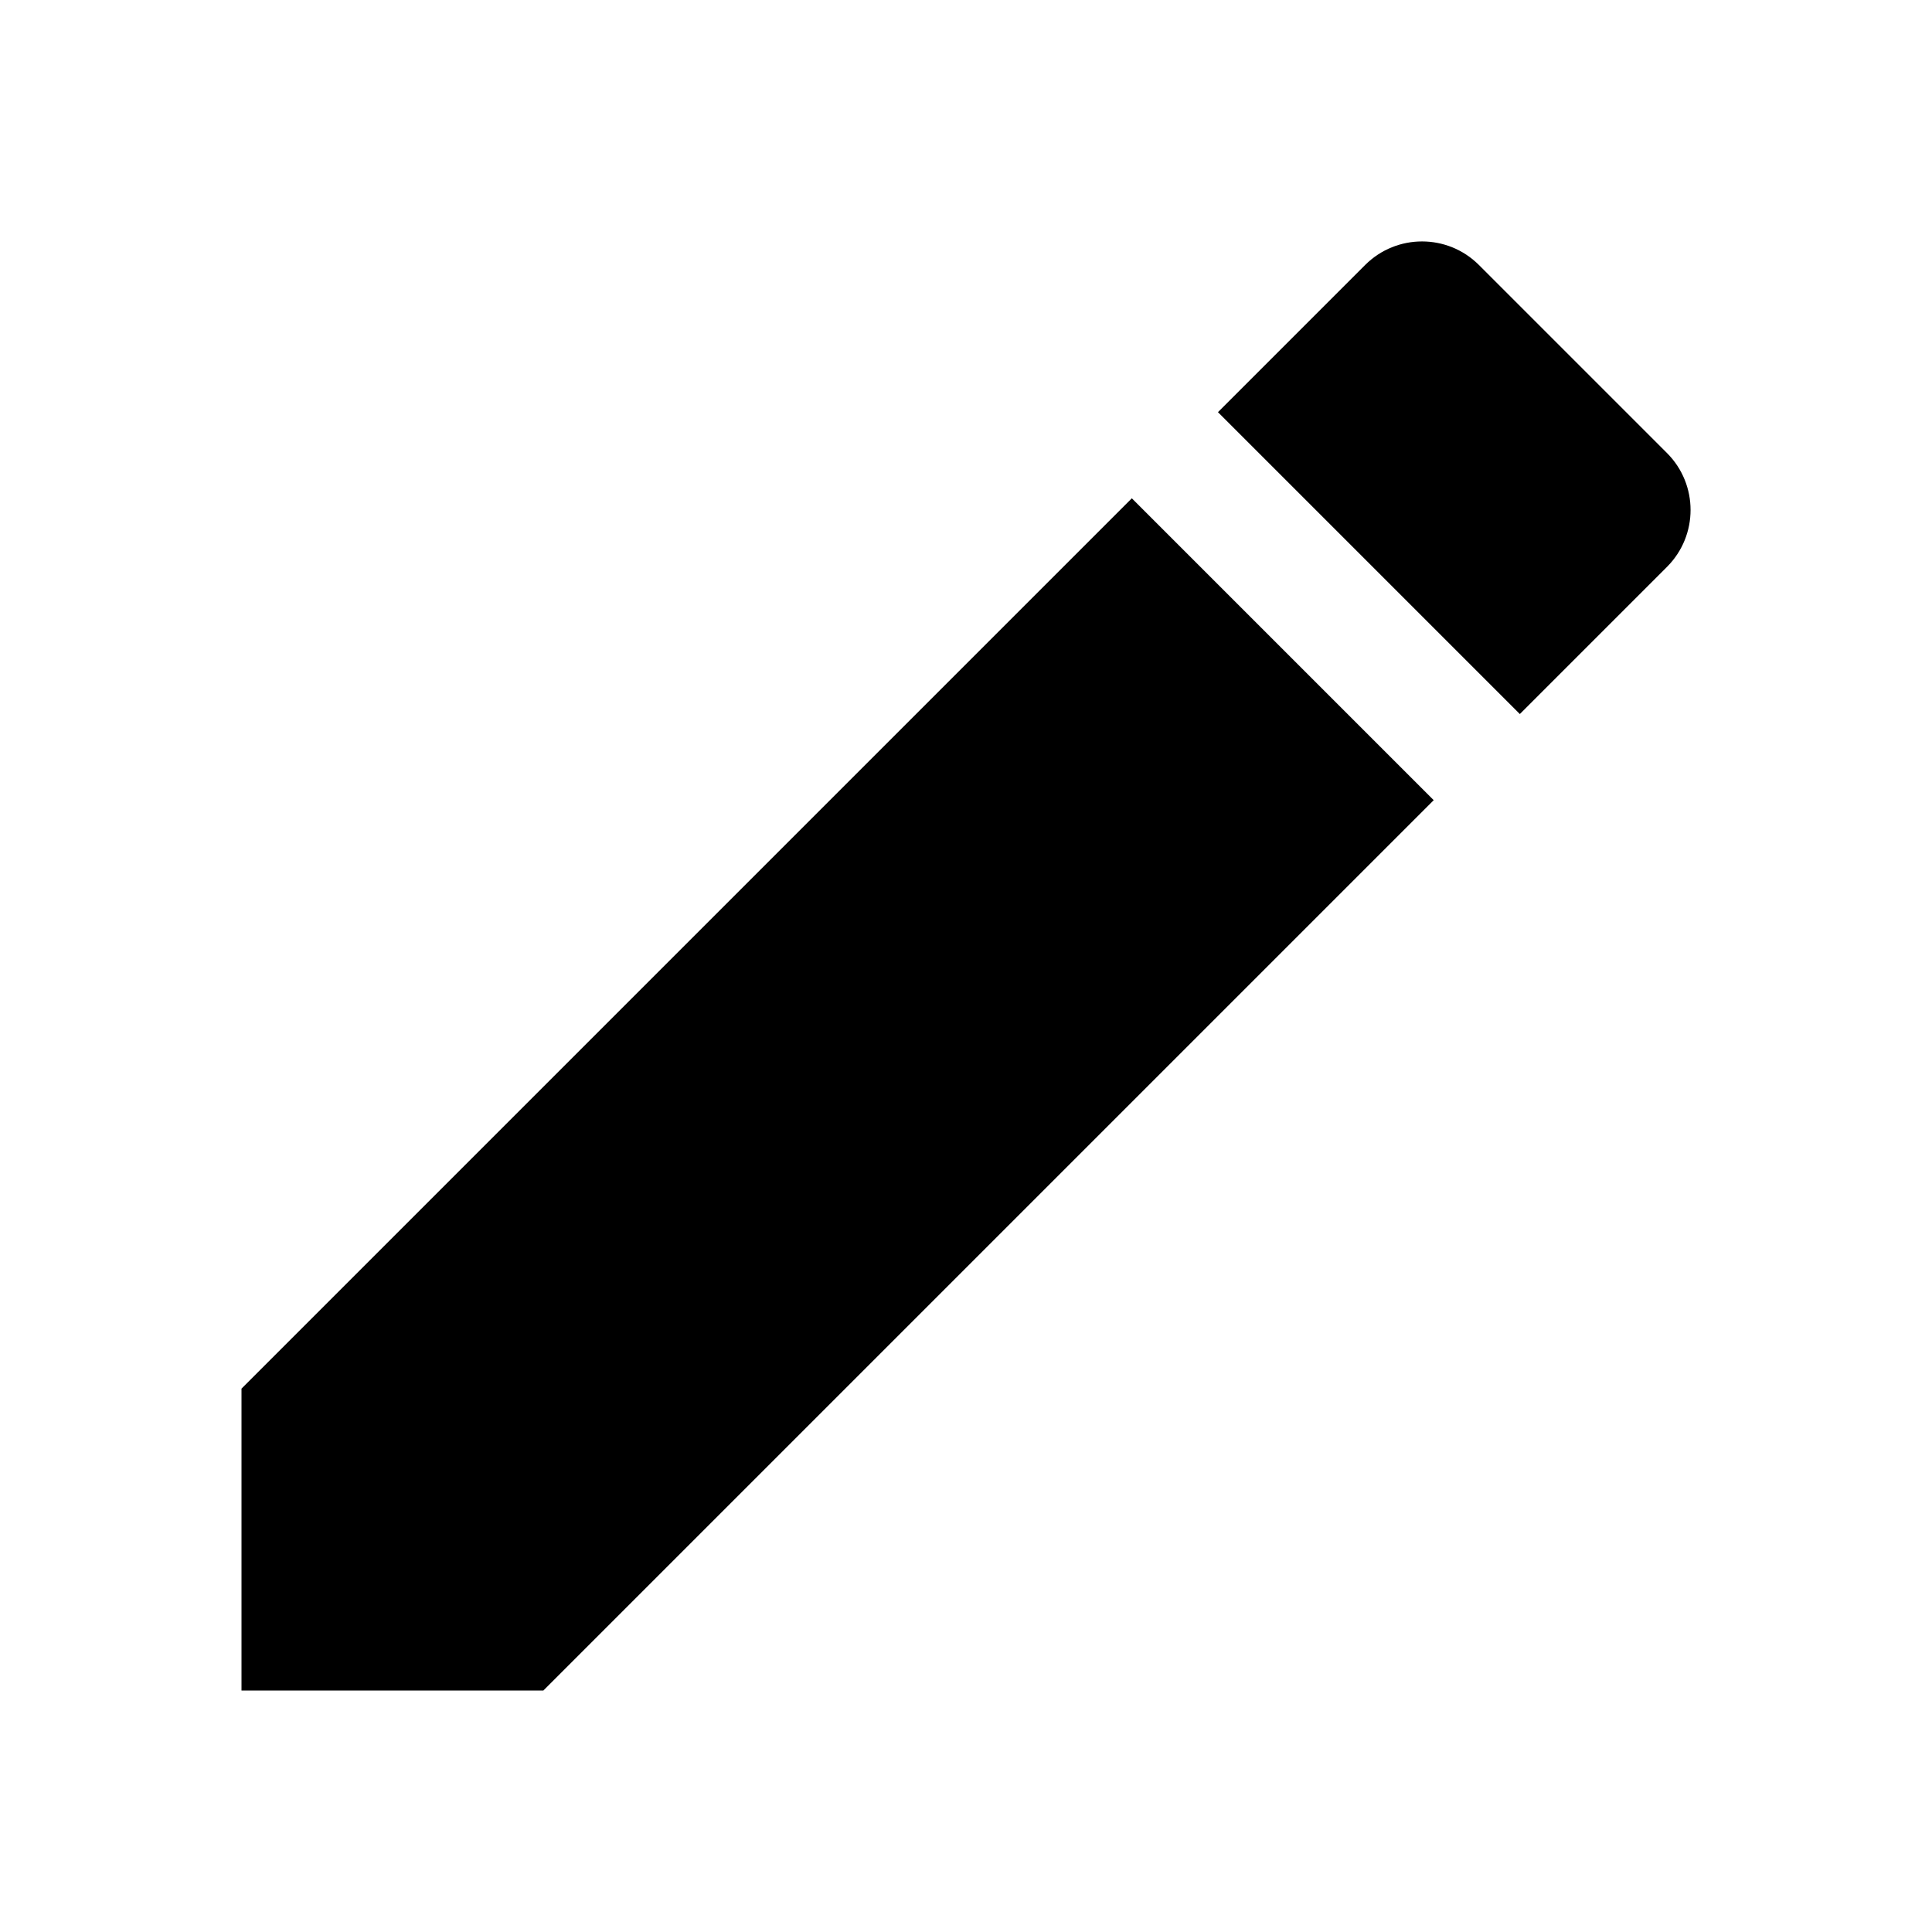
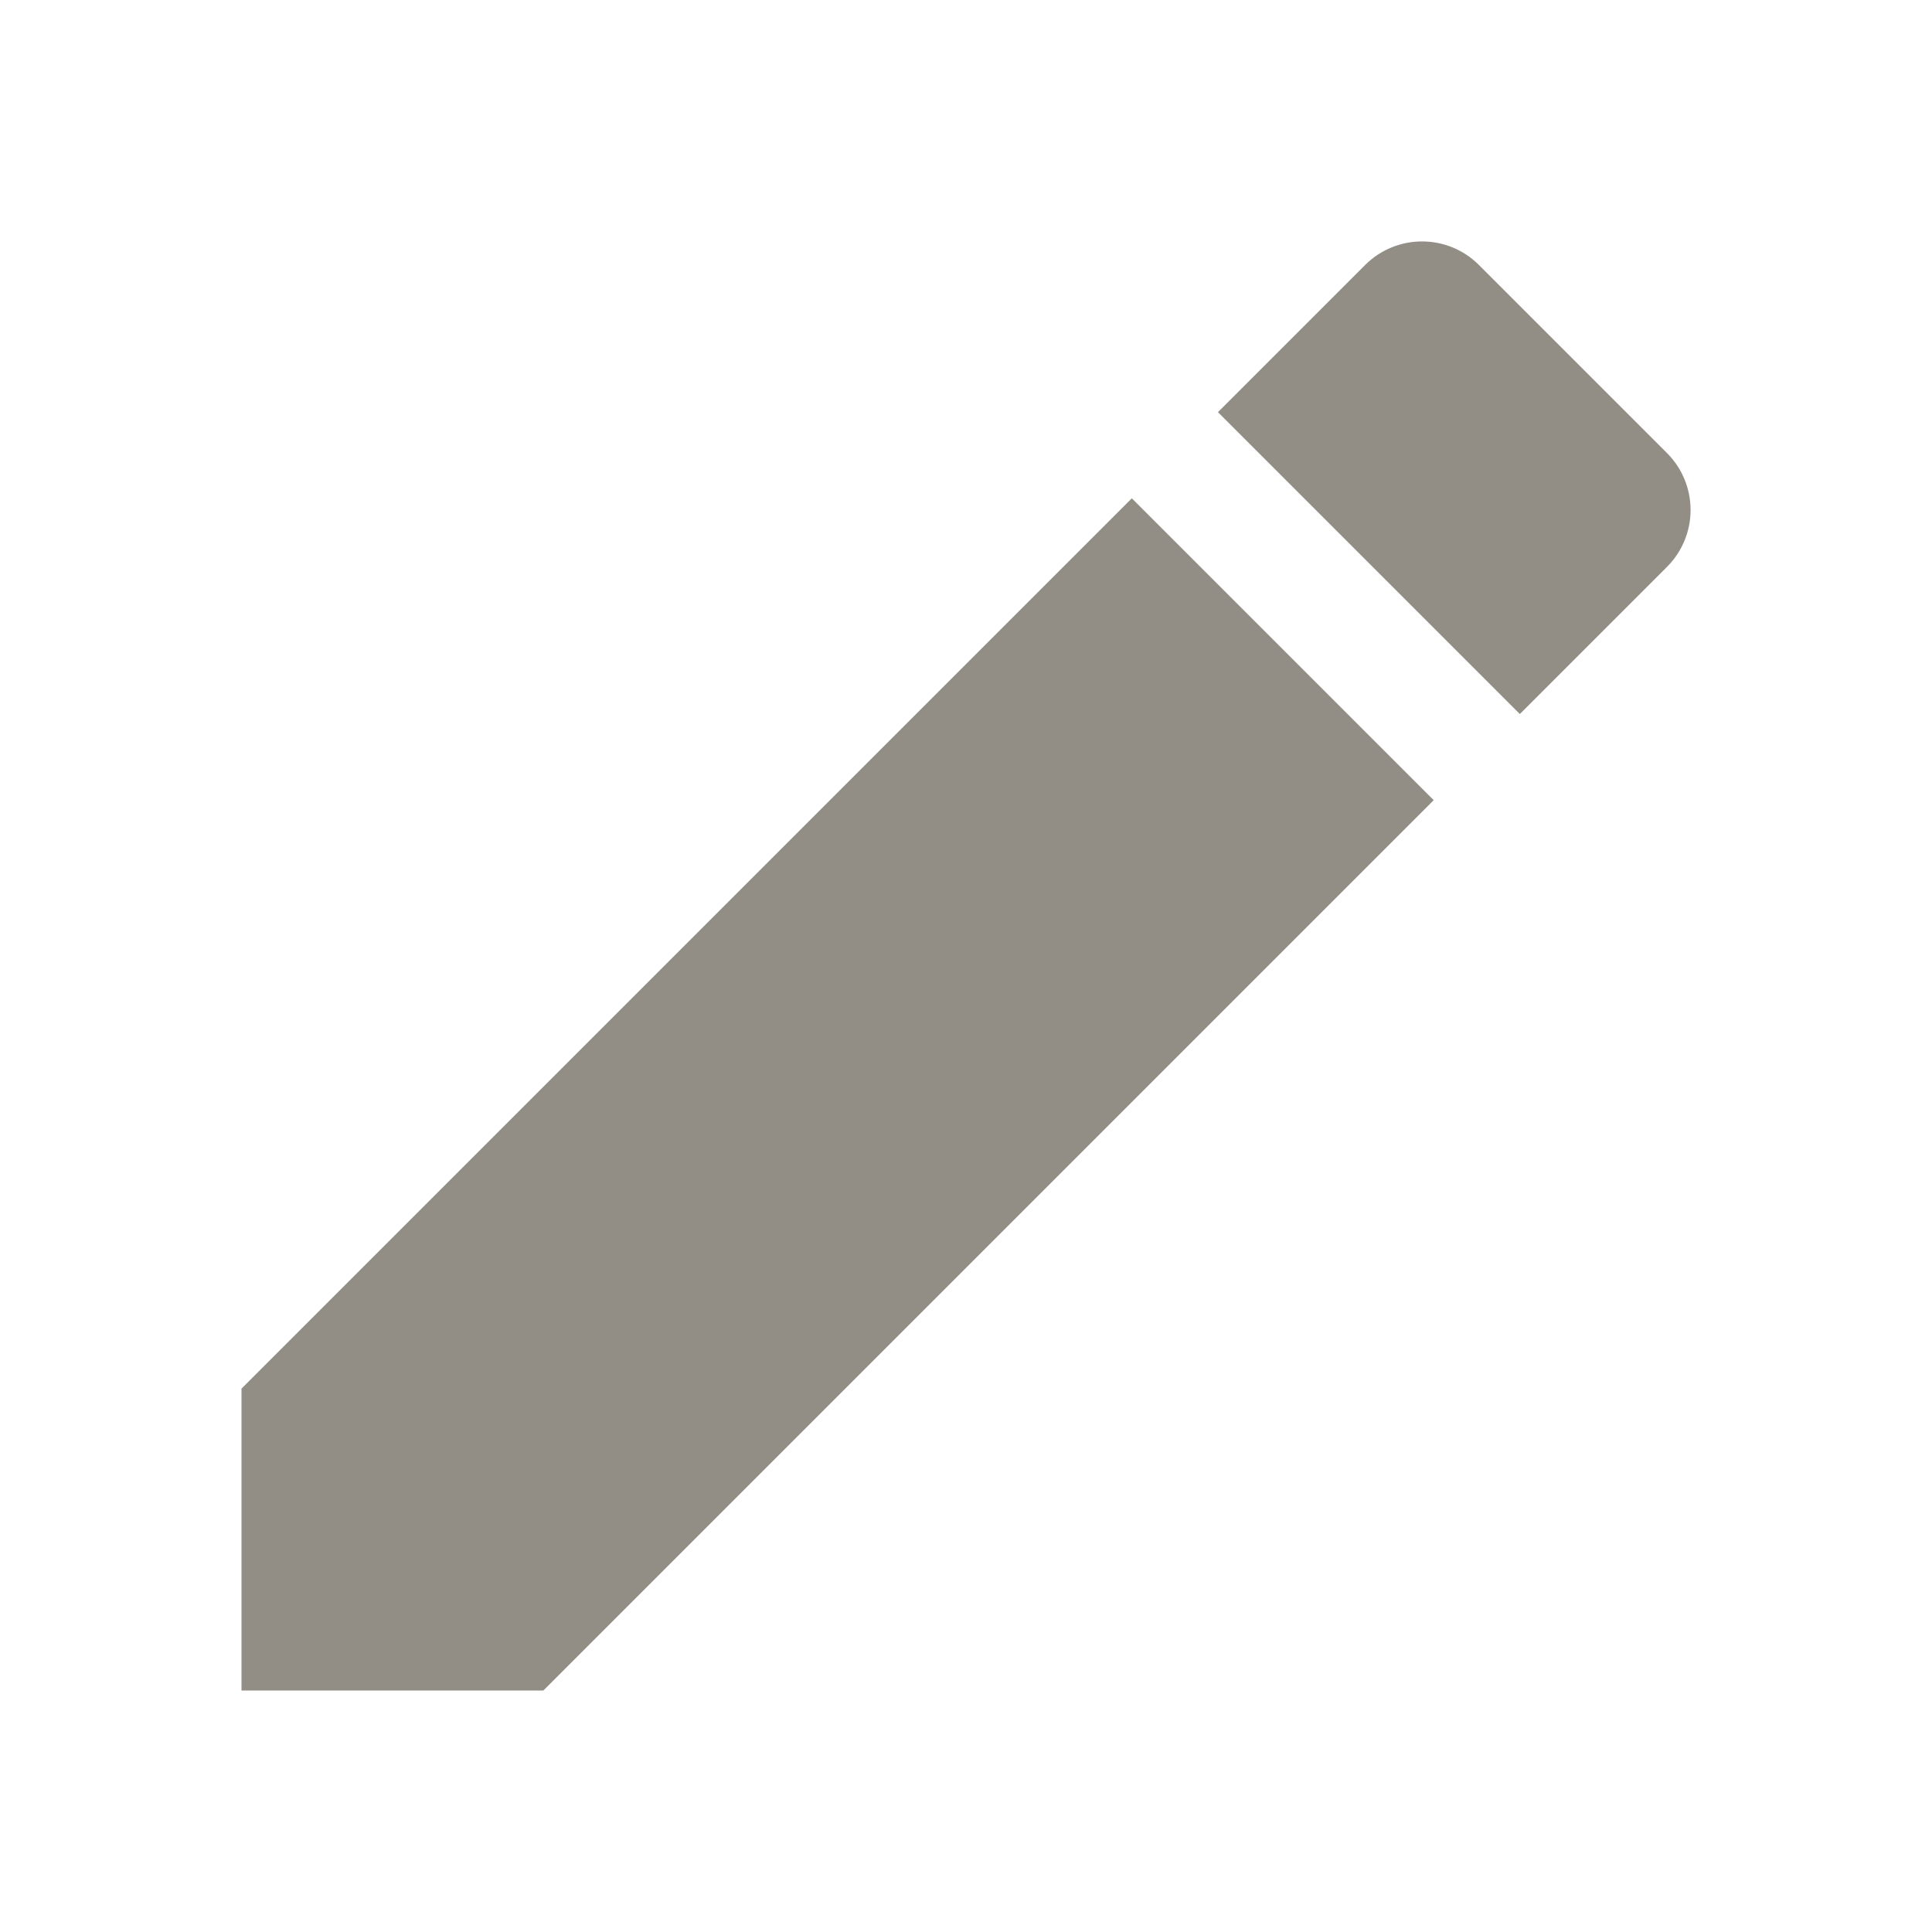
- <svg xmlns="http://www.w3.org/2000/svg" width="24" height="24" viewBox="0 0 24 24" fill="none">
-   <path d="M3 17.25V21h3.75L17.81 9.94l-3.75-3.75L3 17.25zM20.71 7.04a1 1 0 0 0 0-1.41l-2.34-2.34a1 1 0 0 0-1.41 0l-1.83 1.83 3.75 3.75 1.83-1.83z" fill="black" />
+ <svg xmlns="http://www.w3.org/2000/svg" width="24" height="24" viewBox="0 0 24 24" fill="currentColor">
+   <path d="M3 17.25V21h3.75L17.81 9.94l-3.75-3.75L3 17.25zM20.71 7.04a1 1 0 0 0 0-1.41l-2.34-2.34a1 1 0 0 0-1.41 0l-1.83 1.83 3.75 3.75 1.83-1.83z" fill="#928e85" />
</svg>
